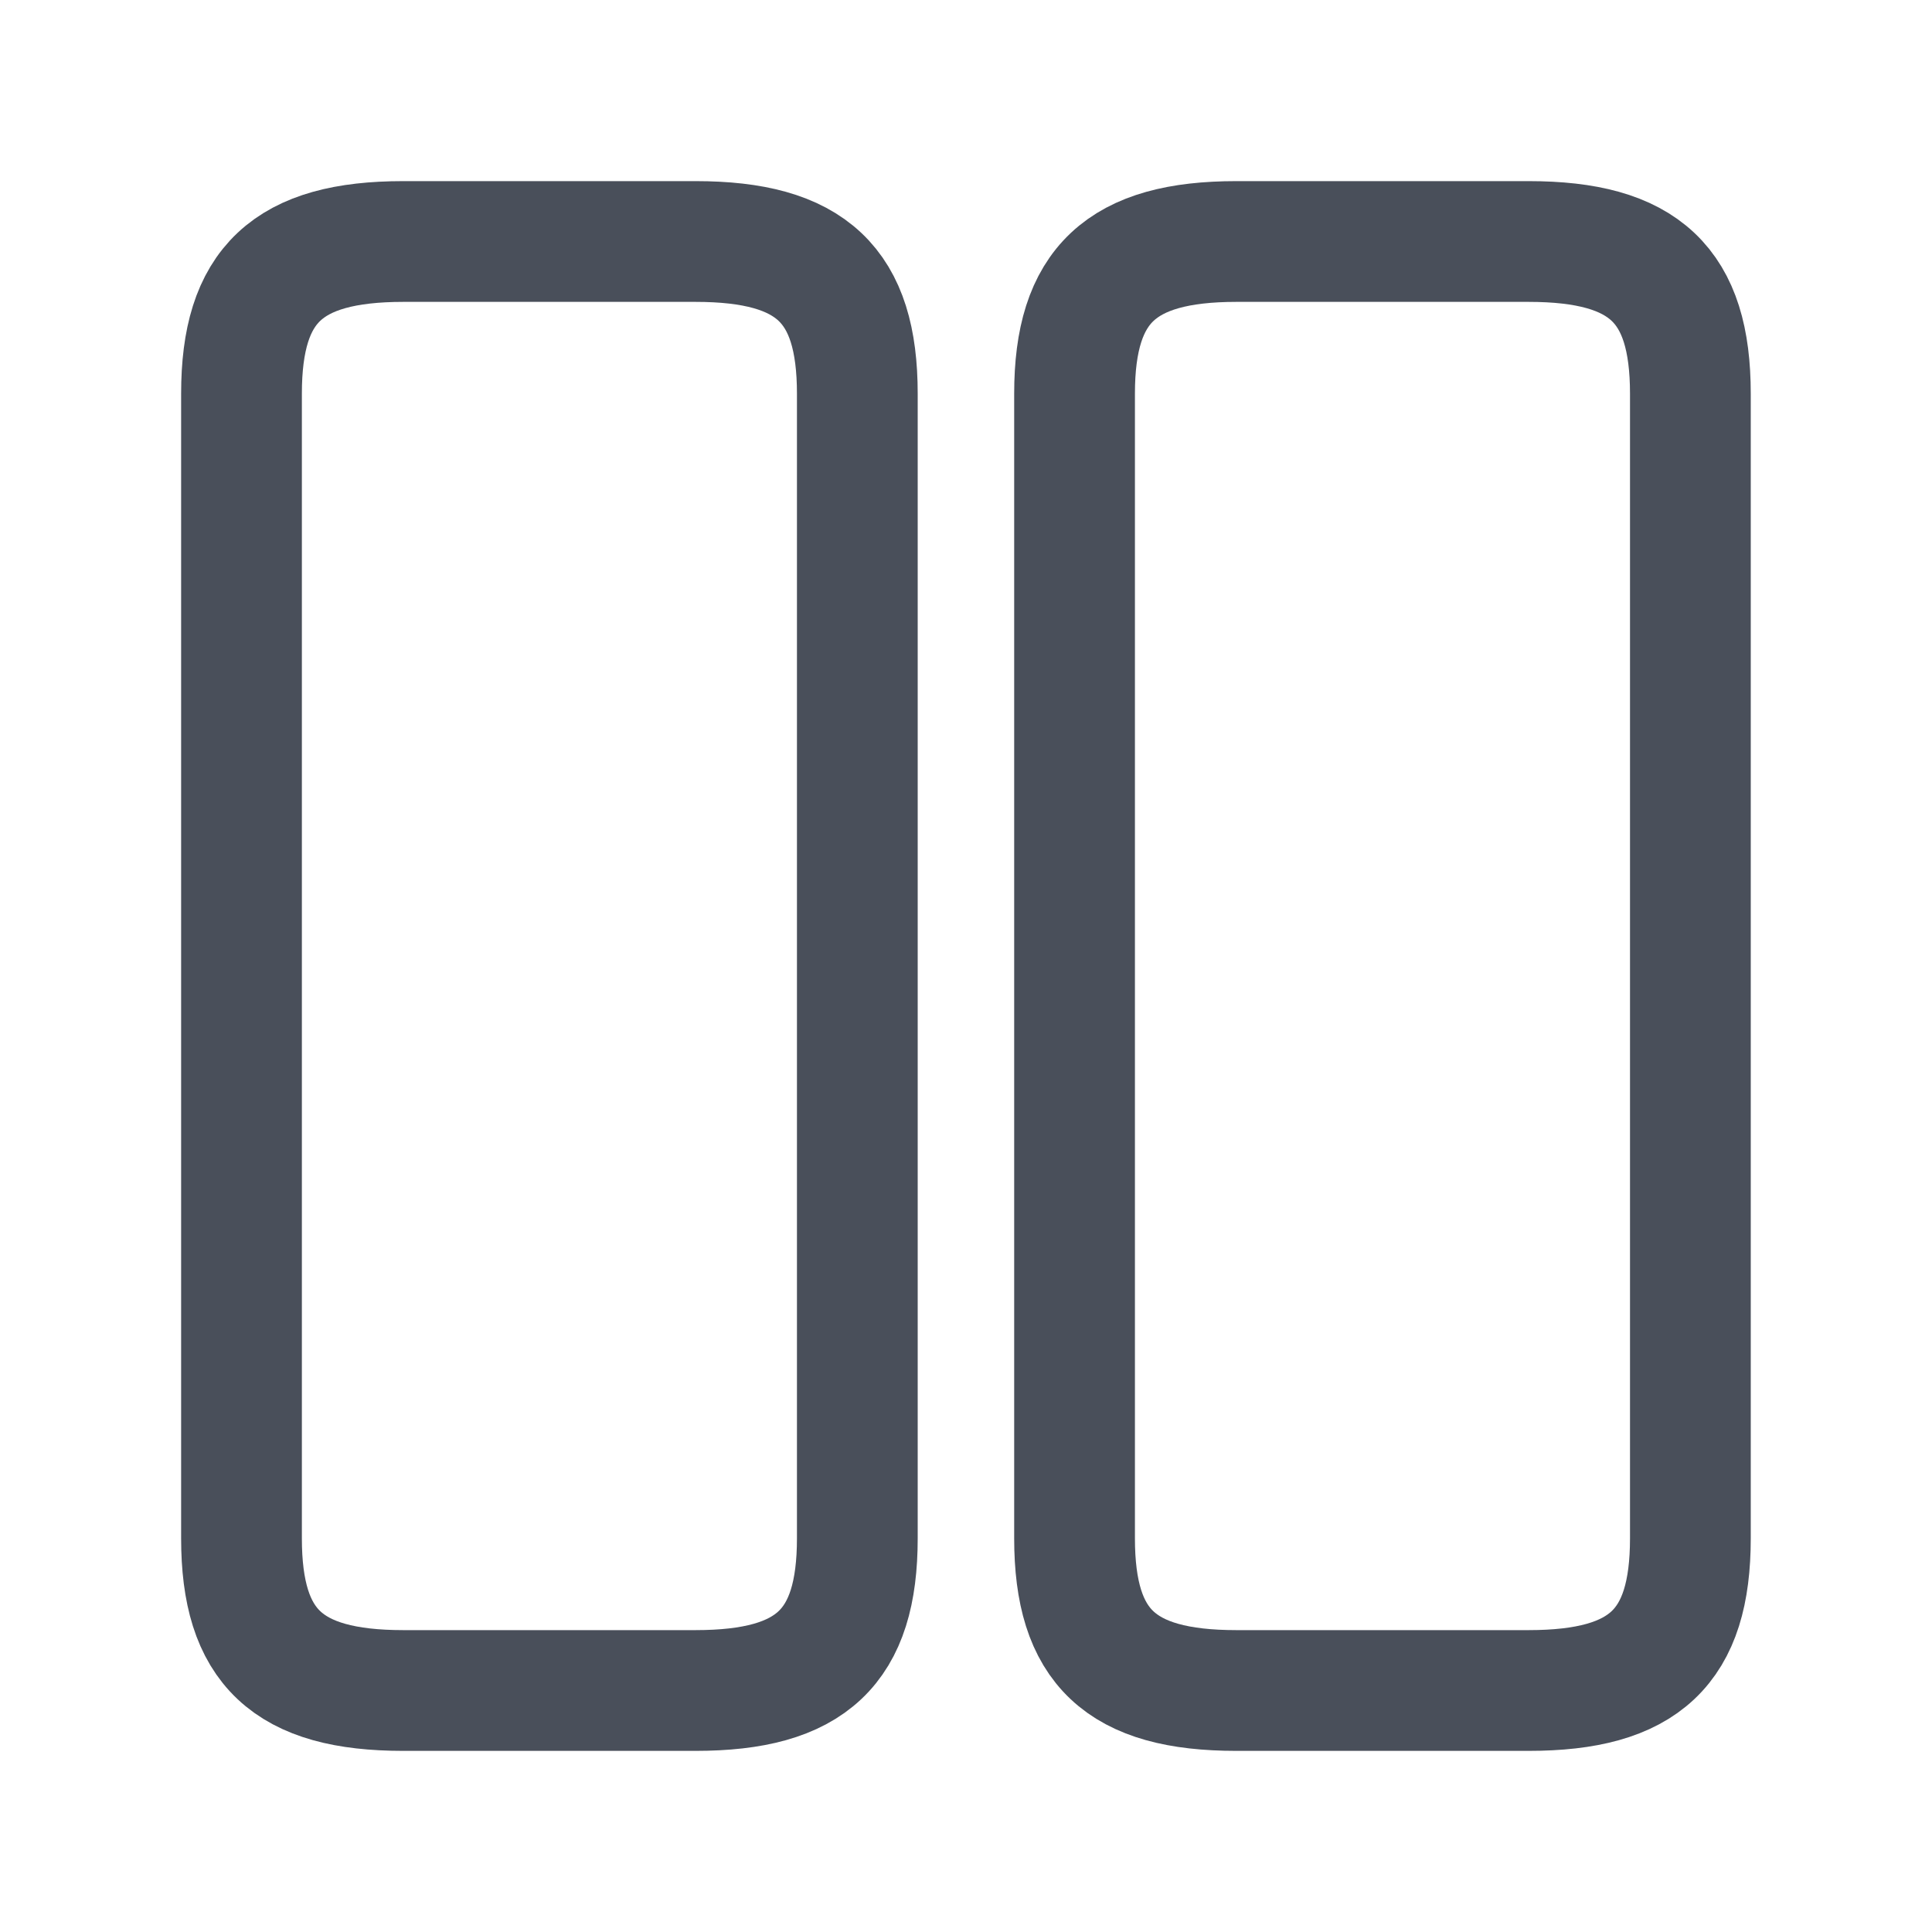
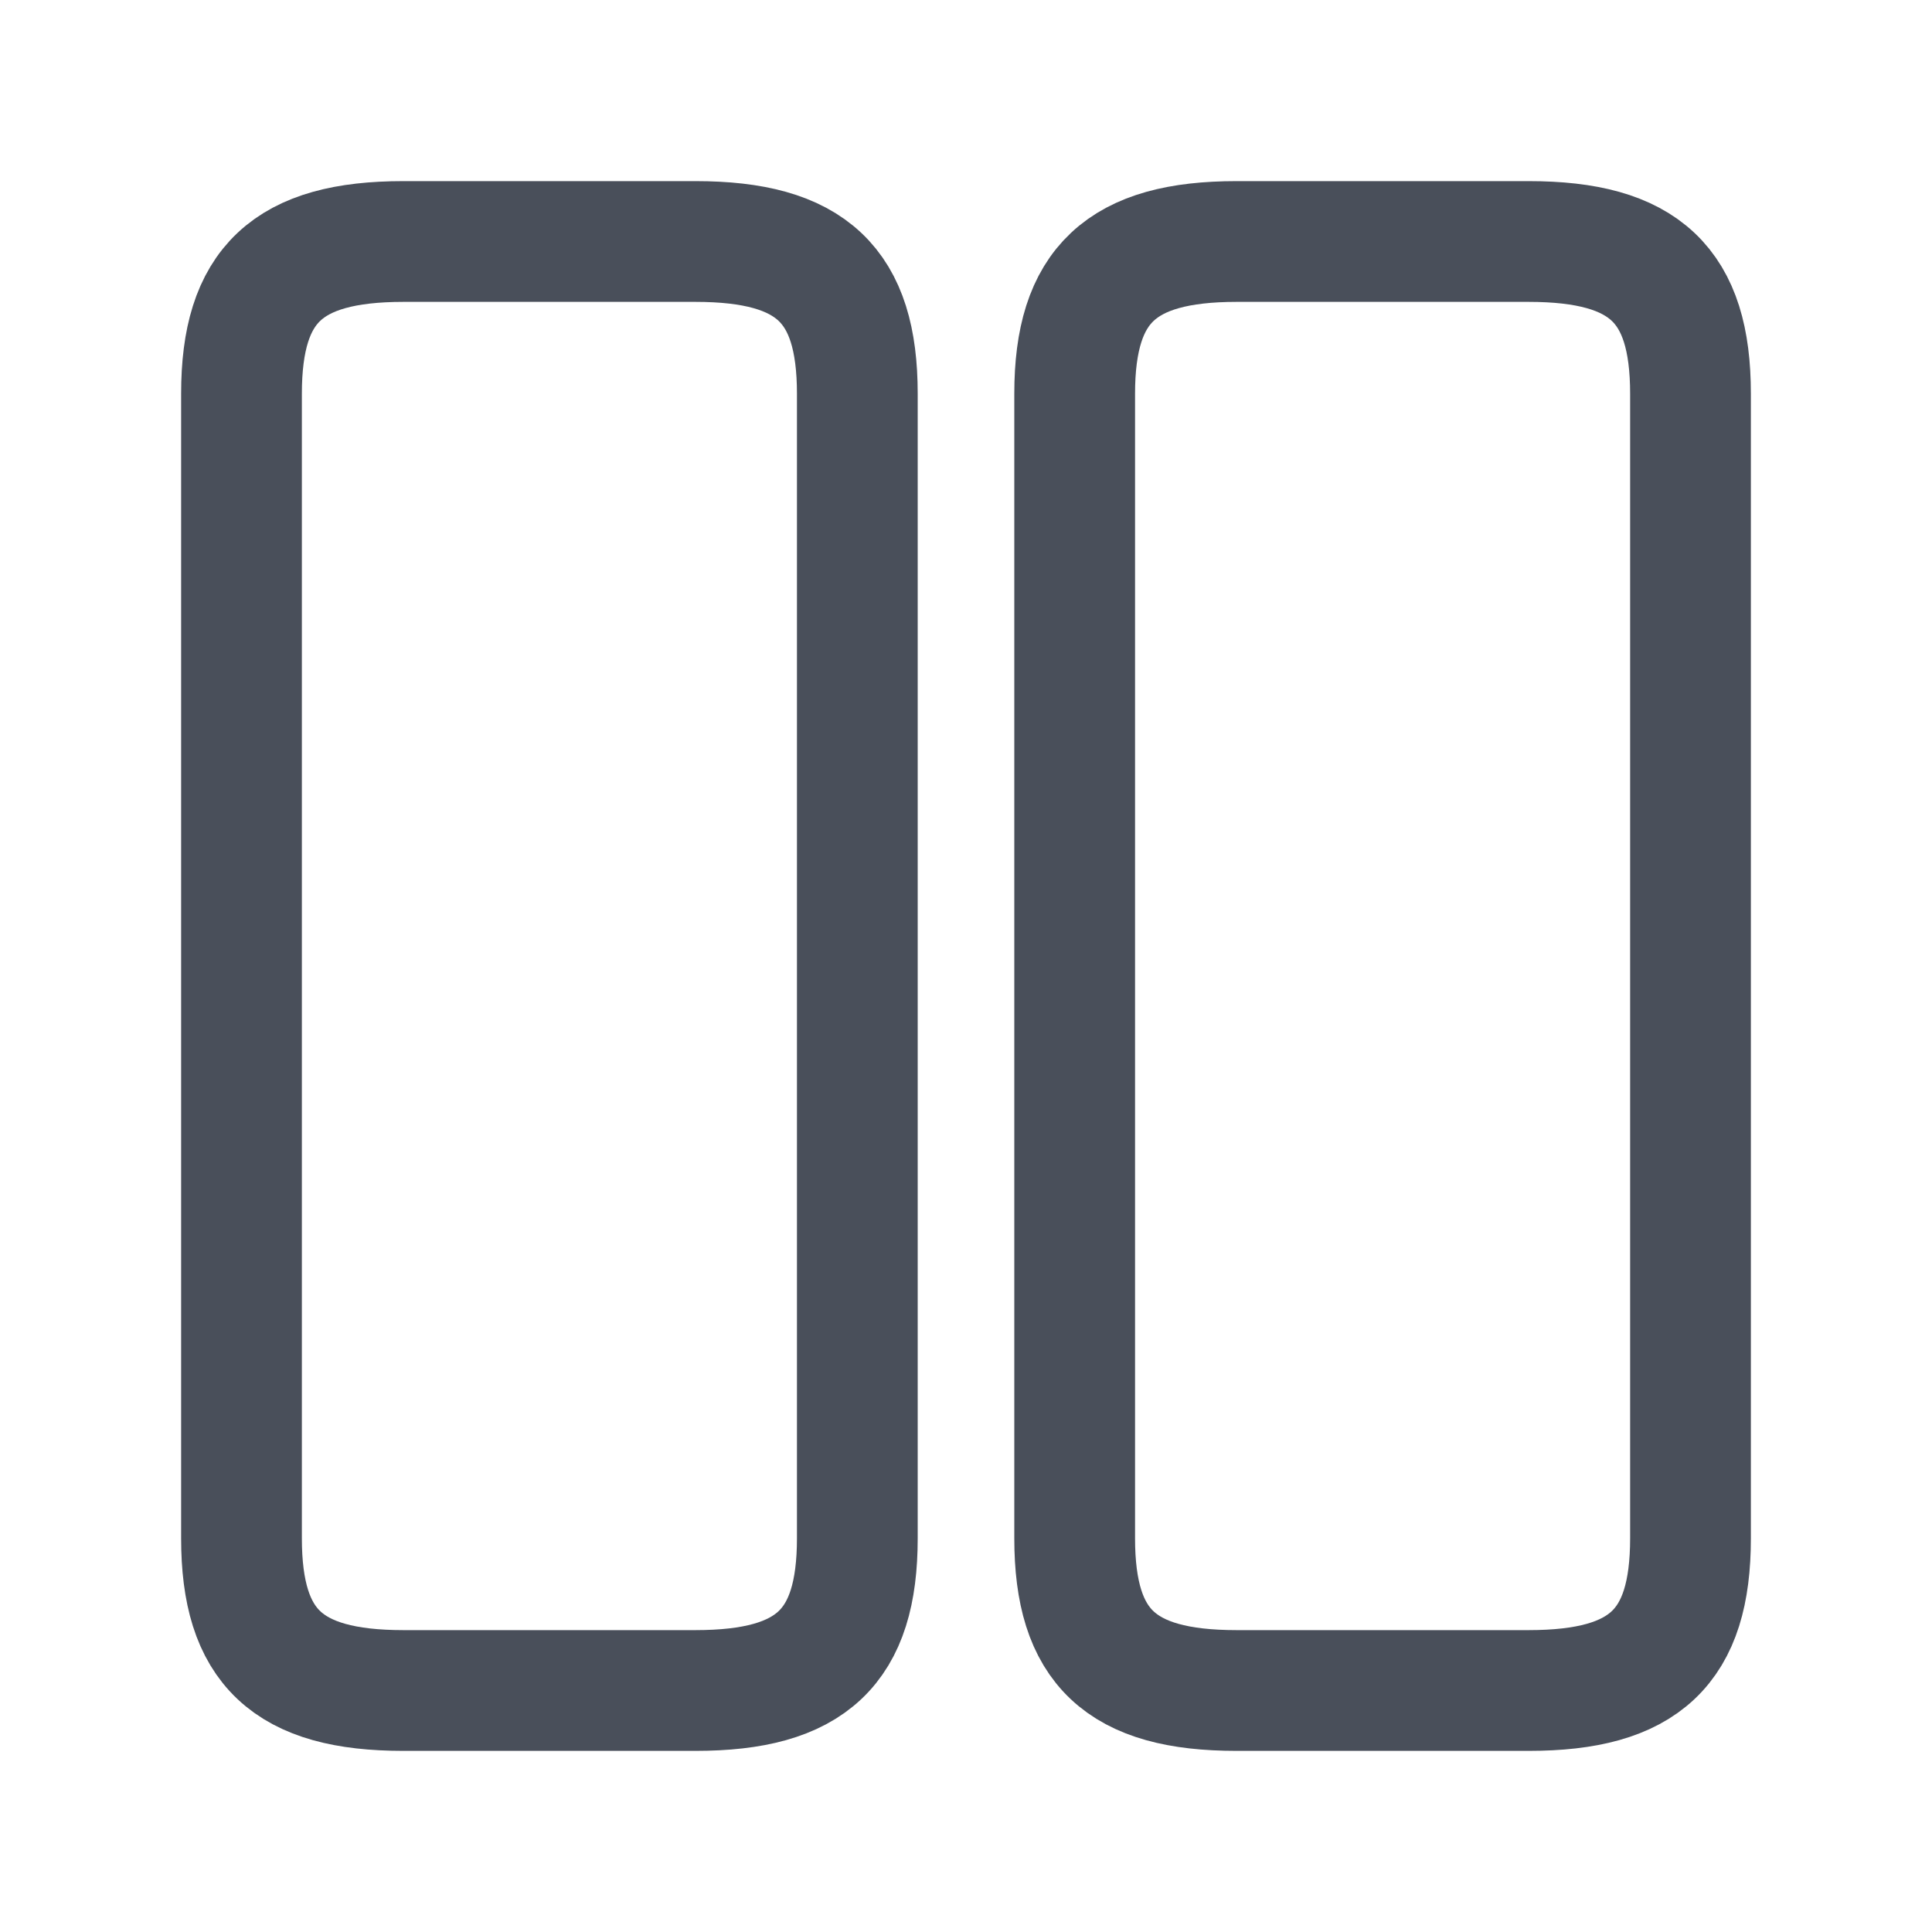
<svg xmlns="http://www.w3.org/2000/svg" width="16" height="16" viewBox="0 0 16 16" fill="none">
  <path d="M7.1 12.74V3.26C7.1 2.36 6.72 2 5.76 2H3.34C2.38 2 2 2.36 2 3.26V12.74C2 13.64 2.38 14 3.34 14H5.76C6.72 14 7.1 13.64 7.1 12.74Z" stroke="#494F5A" stroke-linecap="round" stroke-linejoin="round" />
-   <path d="M13.999 12.74V3.26C13.999 2.36 13.619 2 12.659 2H10.239C9.286 2 8.899 2.36 8.899 3.26V12.74C8.899 13.64 9.279 14 10.239 14H12.659C13.619 14 13.999 13.64 13.999 12.74Z" stroke="#494F5A" stroke-linecap="round" stroke-linejoin="round" />
+   <path d="M14 12.74V3.26C14 2.36 13.62 2 12.66 2H10.24C9.286 2 8.9 2.36 8.9 3.26V12.74C8.9 13.64 9.28 14 10.24 14H12.66C13.62 14 14 13.64 14 12.74Z" stroke="#494F5A" stroke-linecap="round" stroke-linejoin="round" />
</svg>
